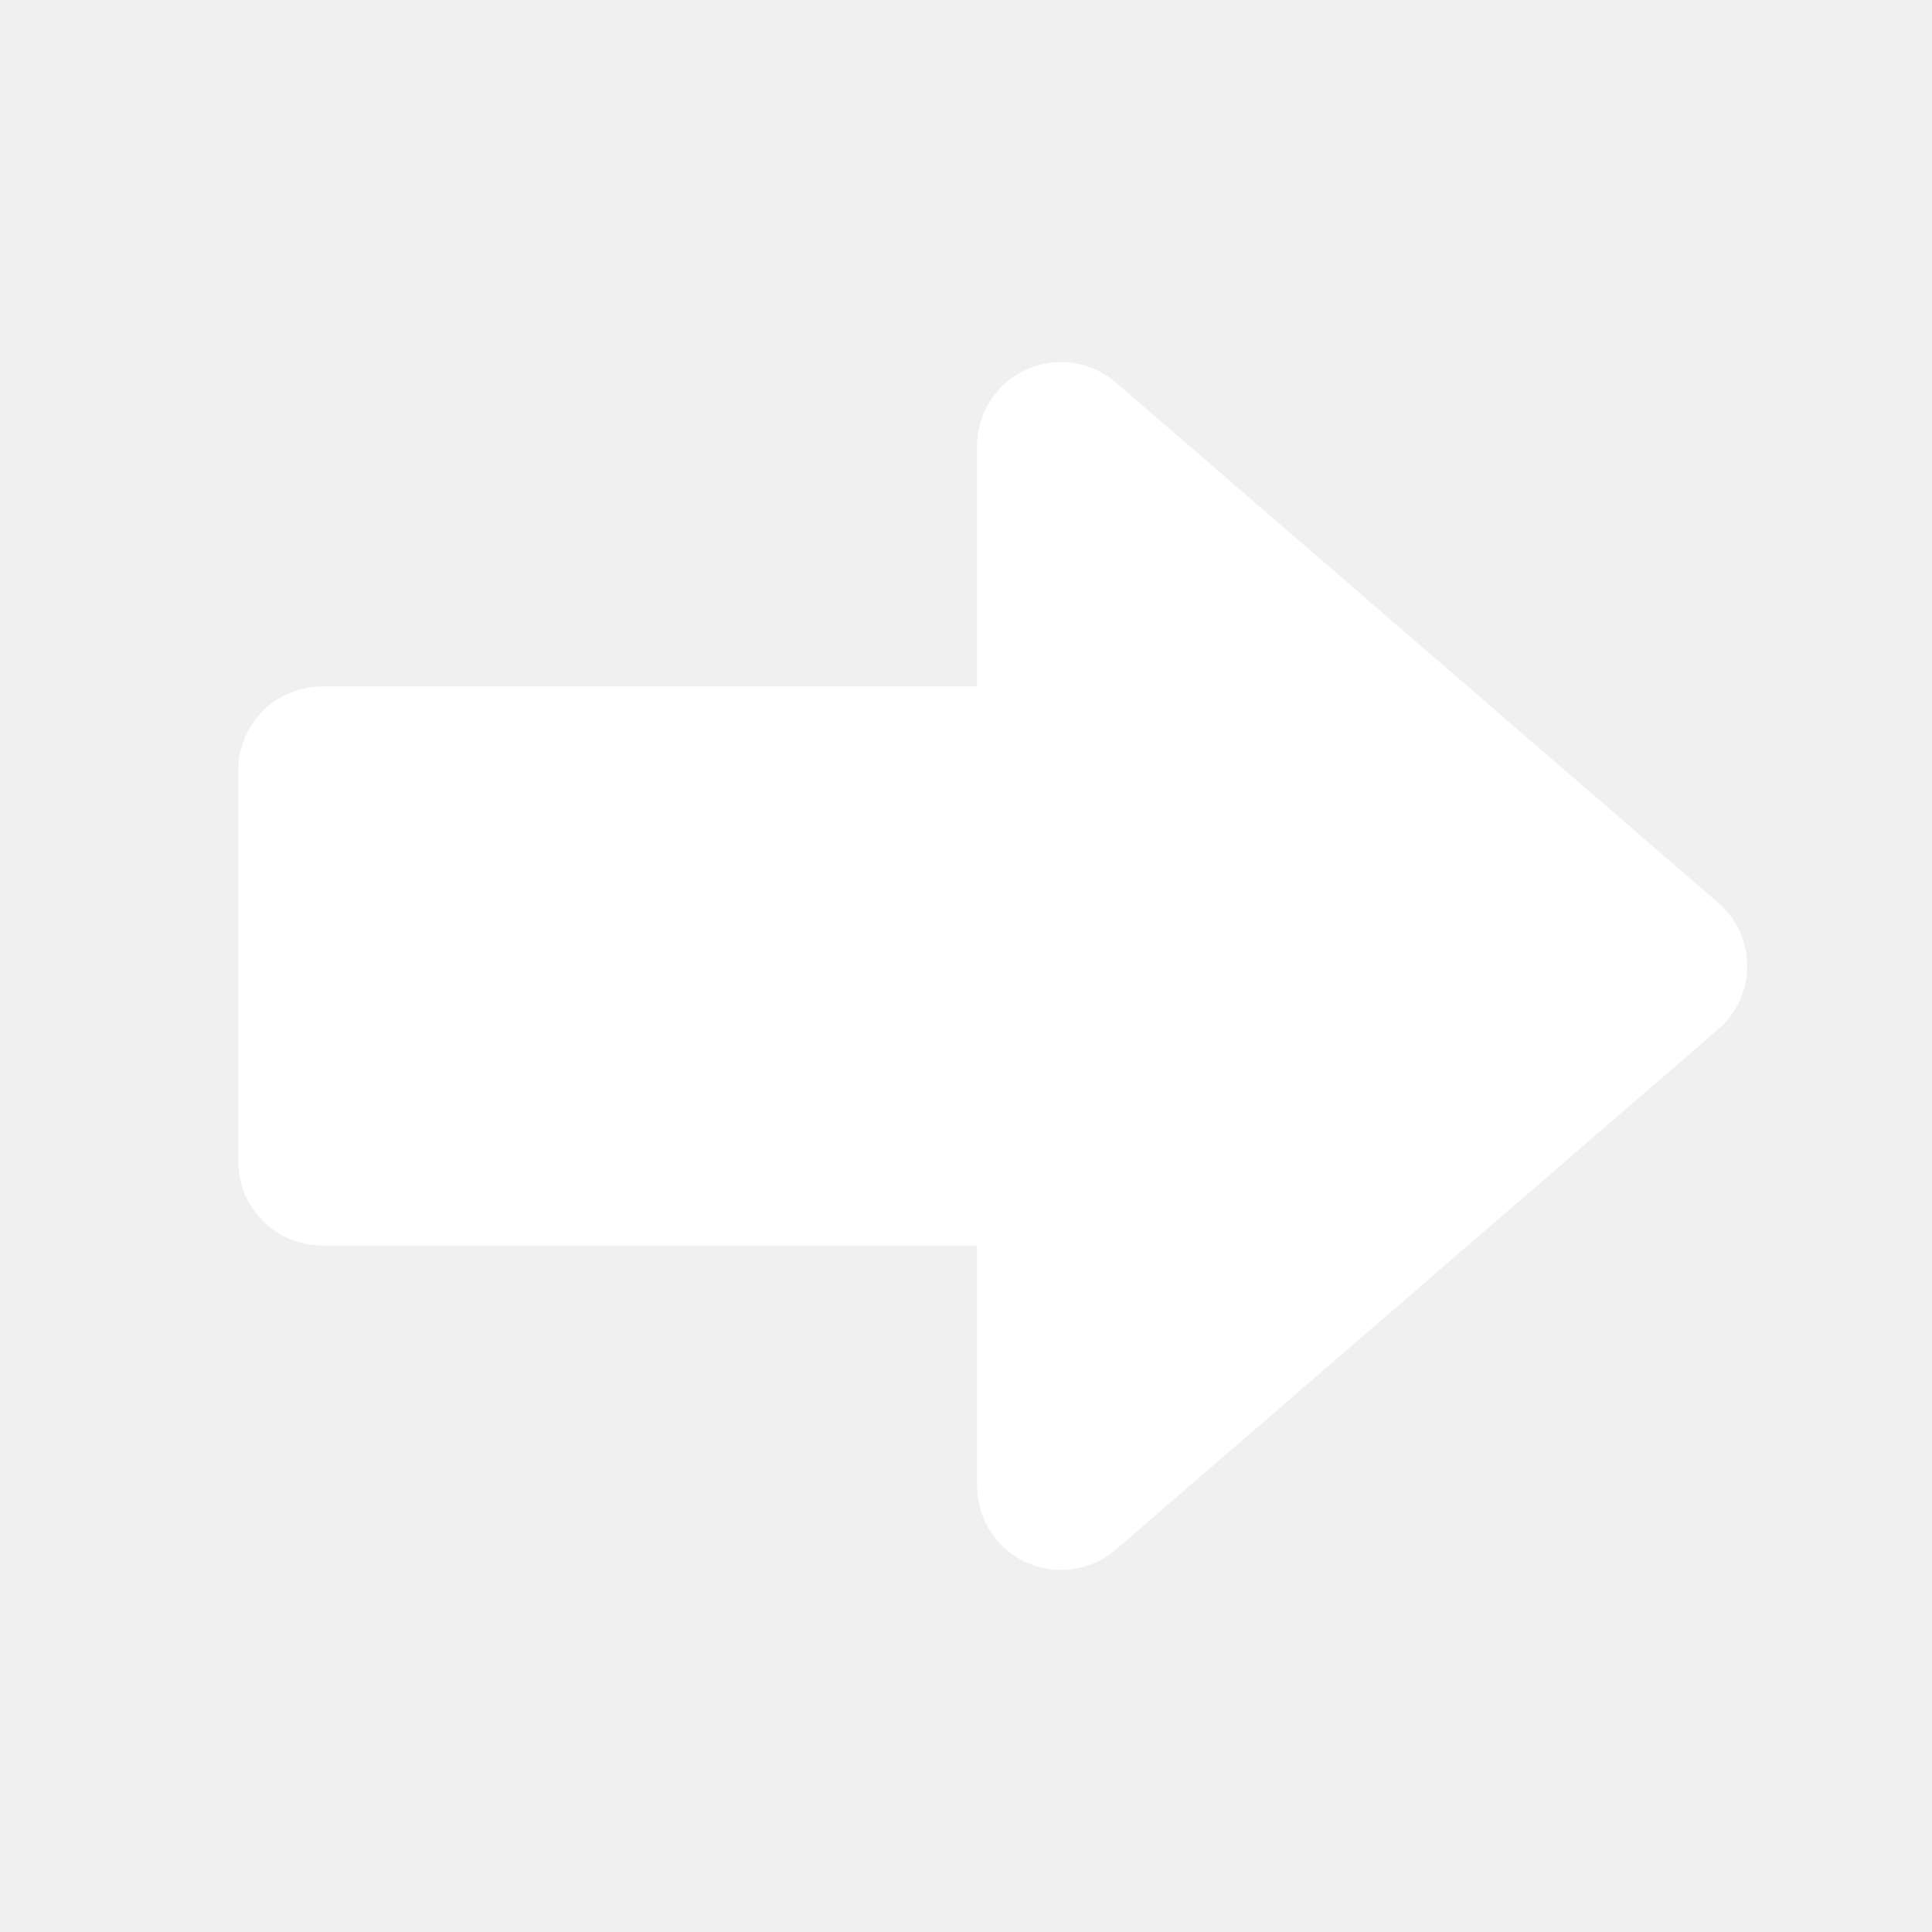
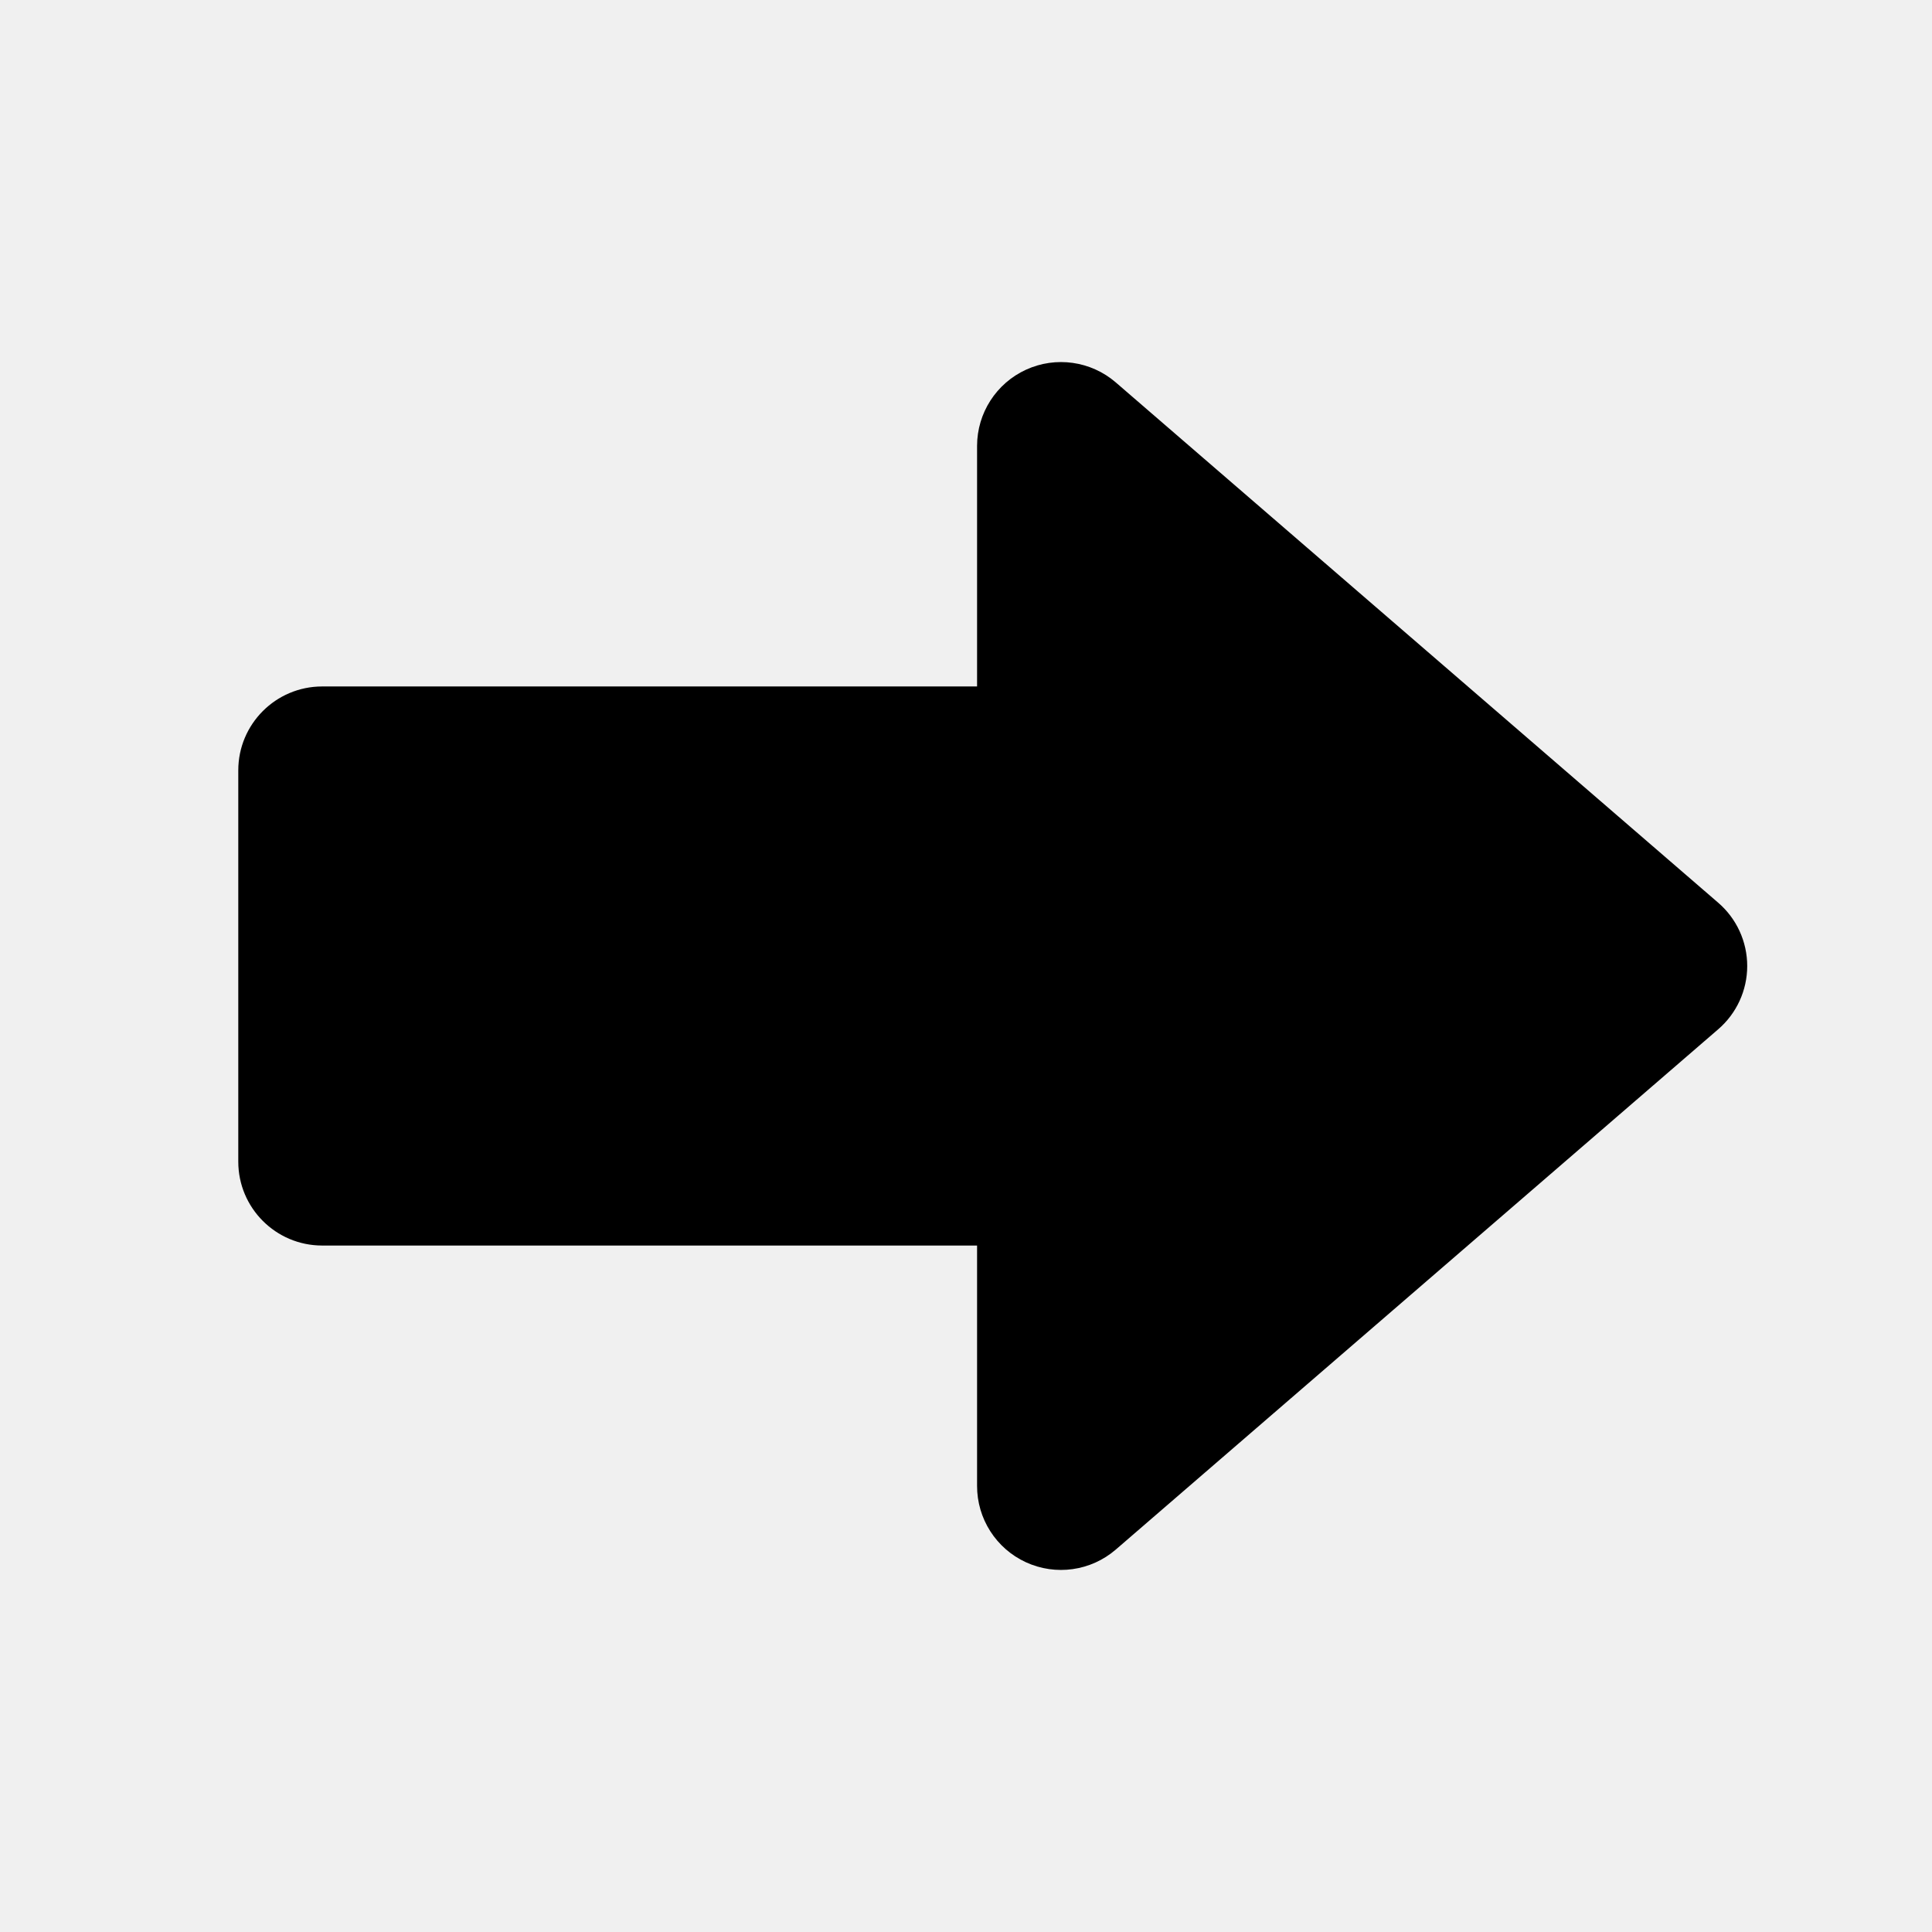
<svg xmlns="http://www.w3.org/2000/svg" viewBox="0 0 96 96">
-   <path d="M85.37,44.85,55.44,19a4.17,4.17,0,0,0-6.89,3.15V34.11H16a4.17,4.17,0,0,0-4.16,4.17V57.72A4.17,4.17,0,0,0,16,61.89H48.55V73.83A4.17,4.17,0,0,0,55.44,77L85.37,51.15A4.15,4.15,0,0,0,85.37,44.85Z" fill="#fff" />
+   <path d="M85.37,44.85,55.44,19a4.17,4.17,0,0,0-6.89,3.15V34.11H16a4.17,4.17,0,0,0-4.16,4.17V57.72A4.17,4.17,0,0,0,16,61.89H48.55V73.83A4.17,4.17,0,0,0,55.44,77L85.37,51.15A4.15,4.15,0,0,0,85.37,44.85Z" fill="#000" />
</svg>
